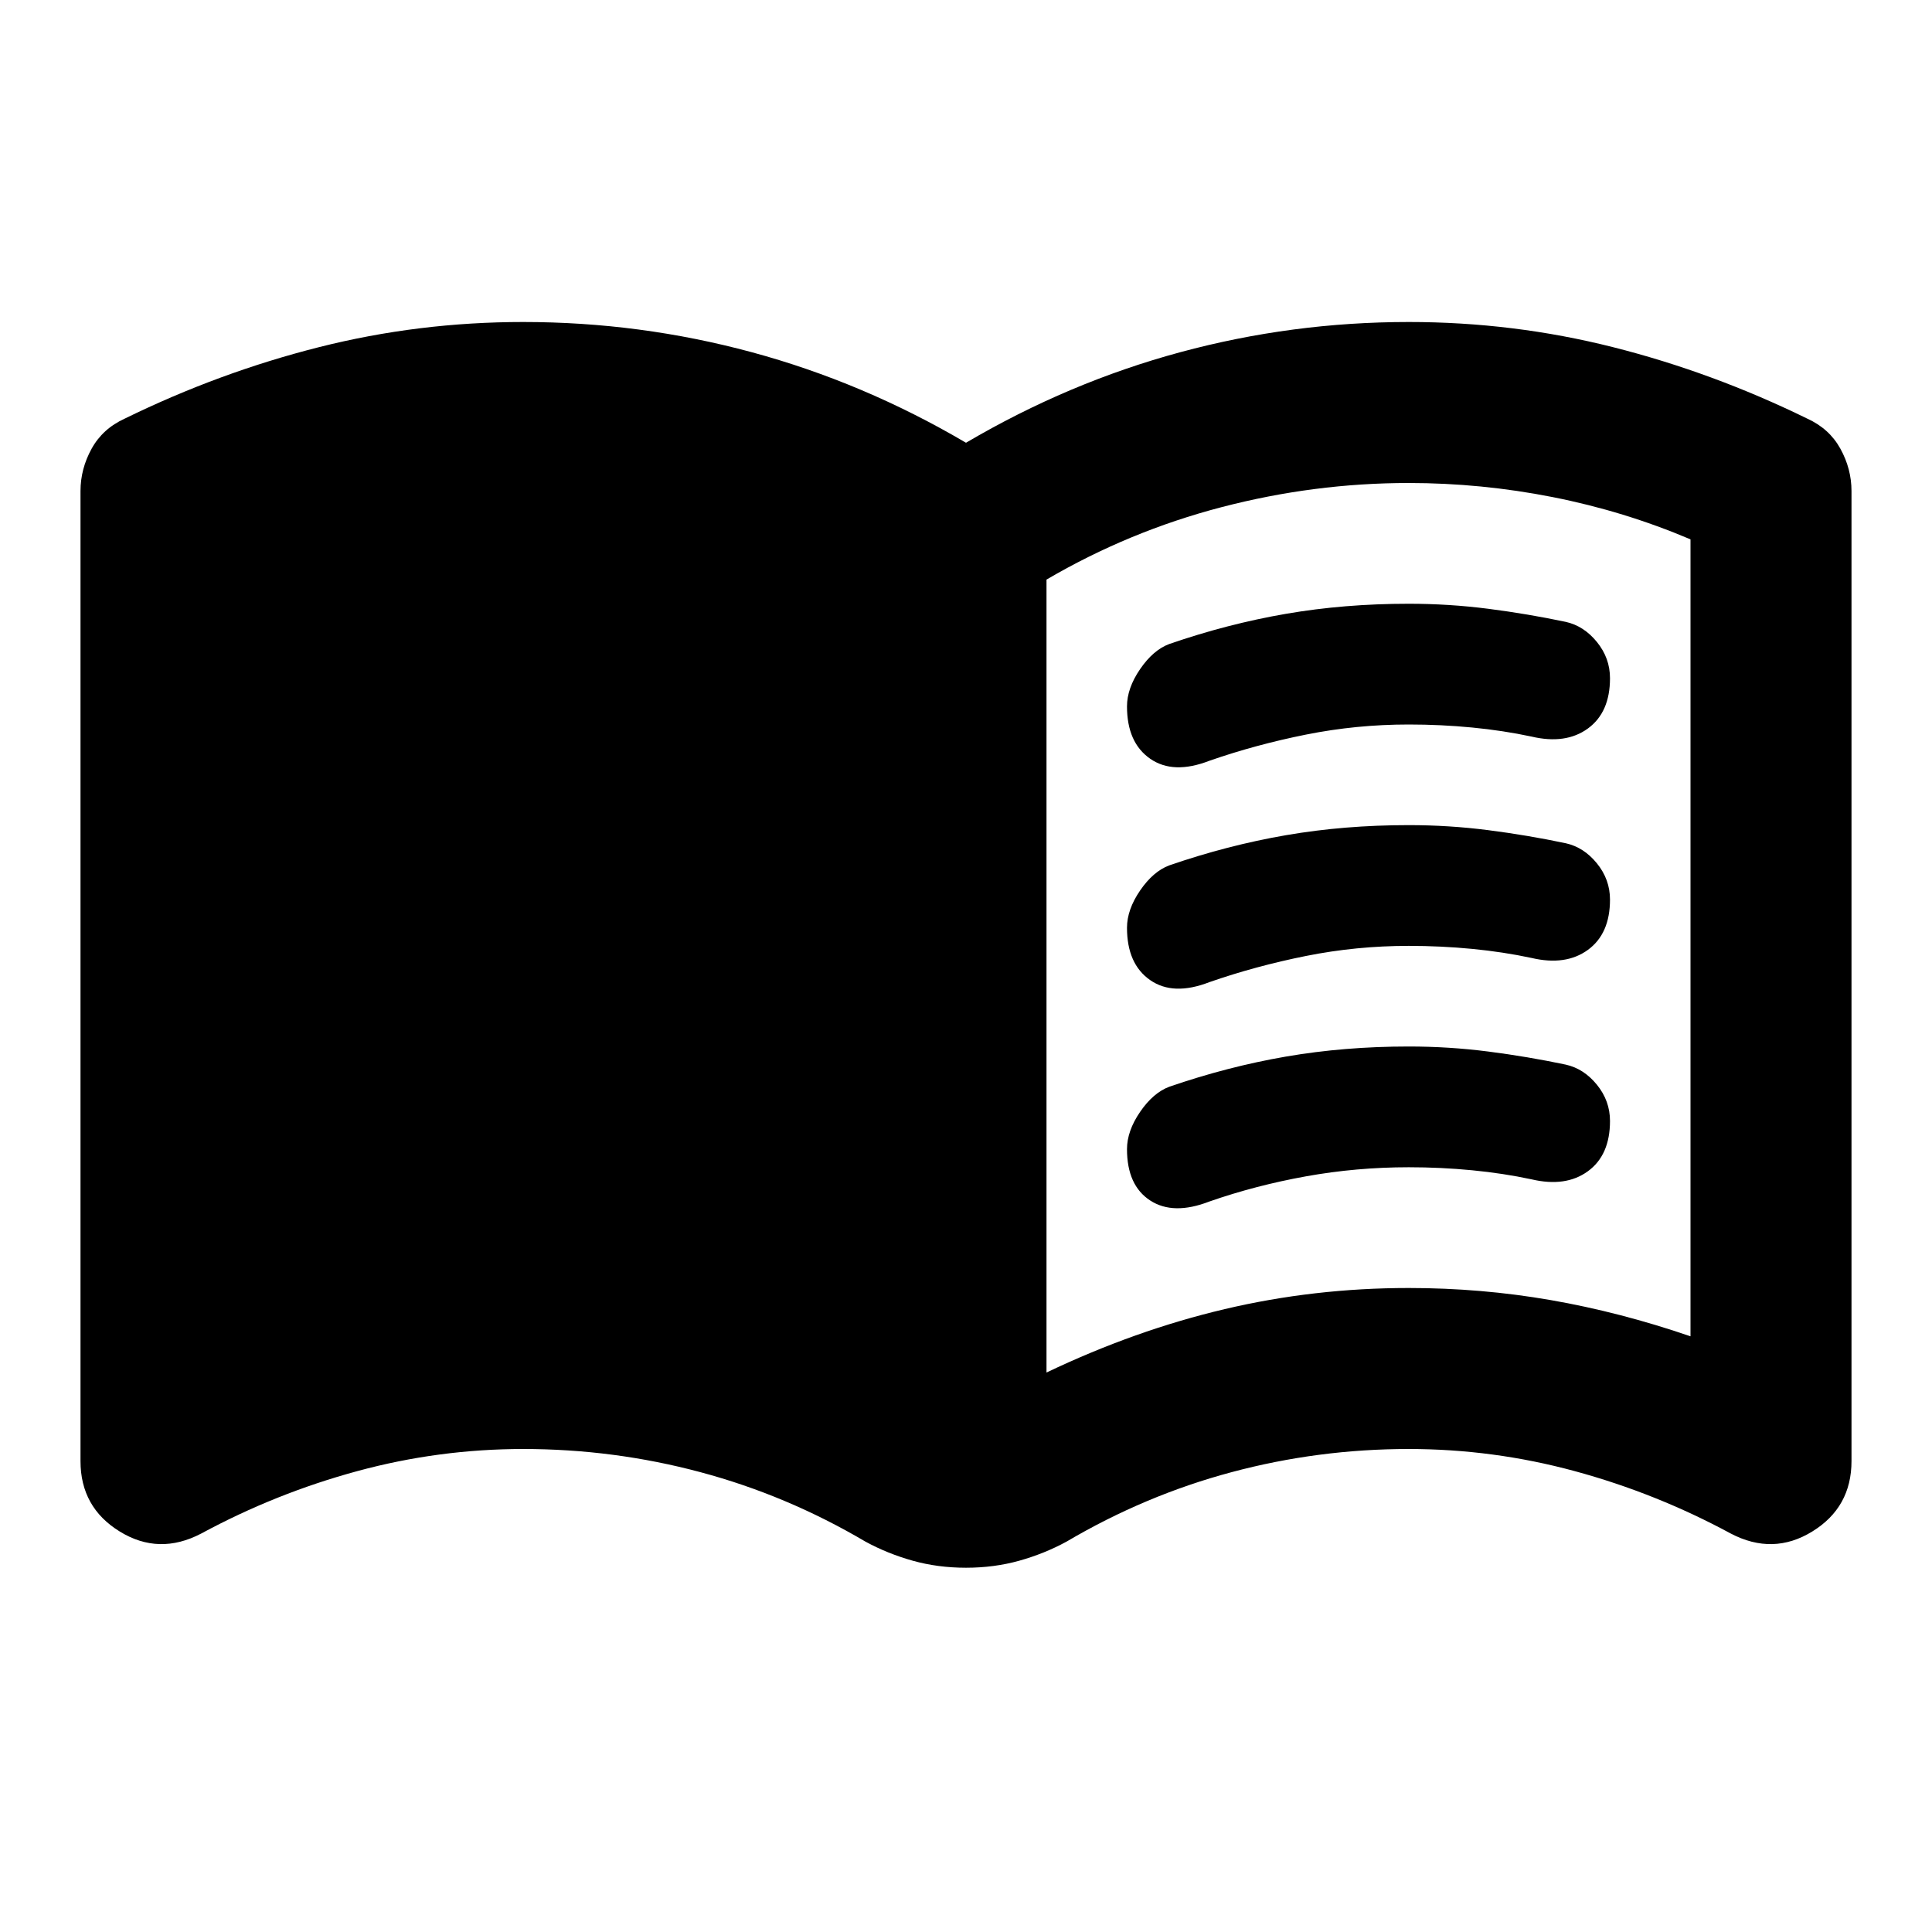
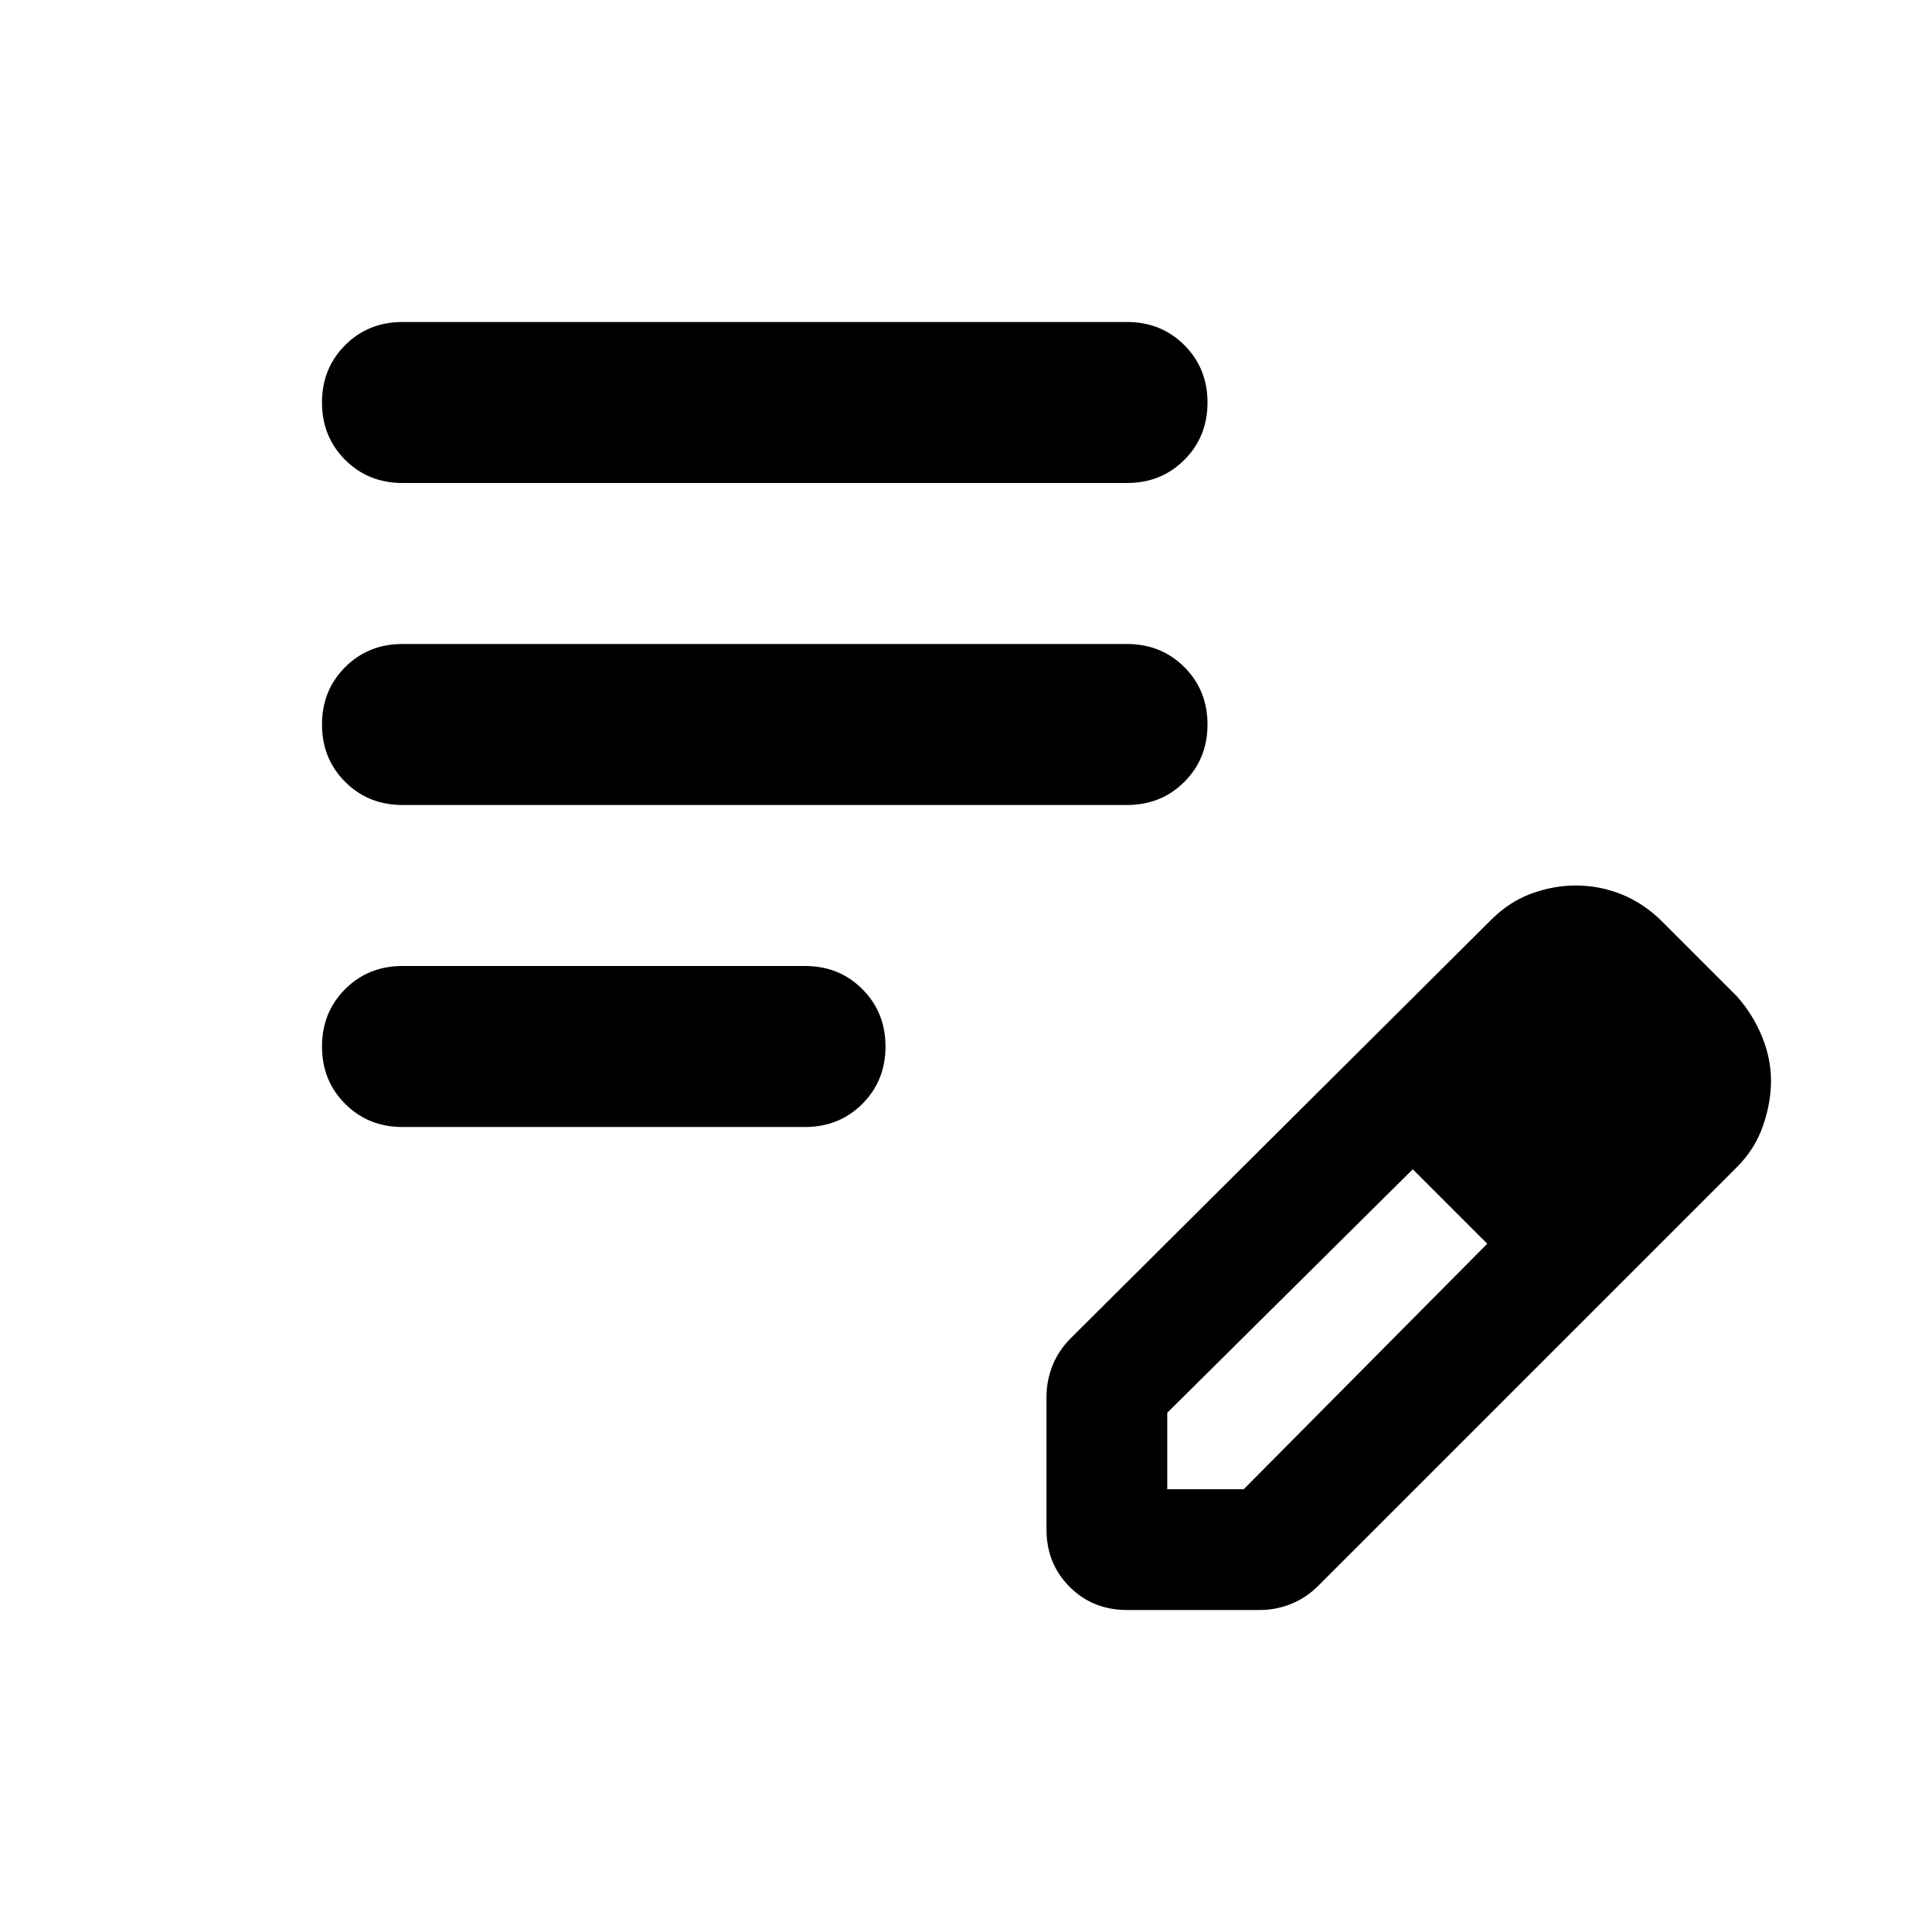
<svg xmlns="http://www.w3.org/2000/svg" height="24" viewBox="0 -960 960 960" width="24">
-   <path d="M520-278q44-21 88.5-31.5T700-320q36 0 70.5 6t69.5 18v-396q-33-14-68.5-21t-71.5-7q-47 0-93 12t-87 36v394Zm-40 97q-14 0-26.5-3.5T430-194q-39-23-82-34.5T260-240q-42 0-82.5 11T100-198q-21 11-40.5-1T40-234v-482q0-11 5.5-21T62-752q47-23 96.5-35.5T260-800q58 0 113.5 15T480-740q51-30 106.5-45T700-800q52 0 101.5 12.5T898-752q11 5 16.5 15t5.5 21v482q0 23-19.5 35t-40.5 1q-37-20-77.5-31T700-240q-45 0-88 11.5T530-194q-11 6-23.5 9.5T480-181Zm80-428q0-9 6.5-18.5T581-640q29-10 58-15t61-5q20 0 39.5 2.5T778-651q9 2 15.5 10t6.5 18q0 17-11 25t-28 4q-14-3-29.5-4.5T700-600q-26 0-51 5t-48 13q-18 7-29.5-1T560-609Zm0 220q0-9 6.5-18.5T581-420q29-10 58-15t61-5q20 0 39.5 2.5T778-431q9 2 15.5 10t6.5 18q0 17-11 25t-28 4q-14-3-29.5-4.5T700-380q-26 0-51 4.5T601-363q-18 7-29.5-.5T560-389Zm0-110q0-9 6.5-18.5T581-530q29-10 58-15t61-5q20 0 39.5 2.5T778-541q9 2 15.5 10t6.5 18q0 17-11 25t-28 4q-14-3-29.5-4.5T700-490q-26 0-51 5t-48 13q-18 7-29.5-1T560-499Z" />
+   <path d="M200-400q-17 0-28.5-11.5T160-440q0-17 11.5-28.5T200-480h200q17 0 28.5 11.5T440-440q0 17-11.5 28.5T400-400H200Zm0-160q-17 0-28.5-11.5T160-600q0-17 11.5-28.5T200-640h360q17 0 28.5 11.5T600-600q0 17-11.5 28.5T560-560H200Zm0-160q-17 0-28.5-11.5T160-760q0-17 11.5-28.5T200-800h360q17 0 28.5 11.5T600-760q0 17-11.5 28.5T560-720H200Zm320 520v-66q0-8 3-15.5t9-13.5l209-208q9-9 20-13t22-4q12 0 23 4.5t20 13.5l37 37q8 9 12.5 20t4.5 22q0 11-4 22.5T863-380L655-172q-6 6-13.5 9t-15.5 3h-66q-17 0-28.5-11.5T520-200Zm300-223-37-37 37 37ZM580-220h38l121-122-18-19-19-18-122 121v38Zm141-141-19-18 37 37-18-19Z" />
</svg>
